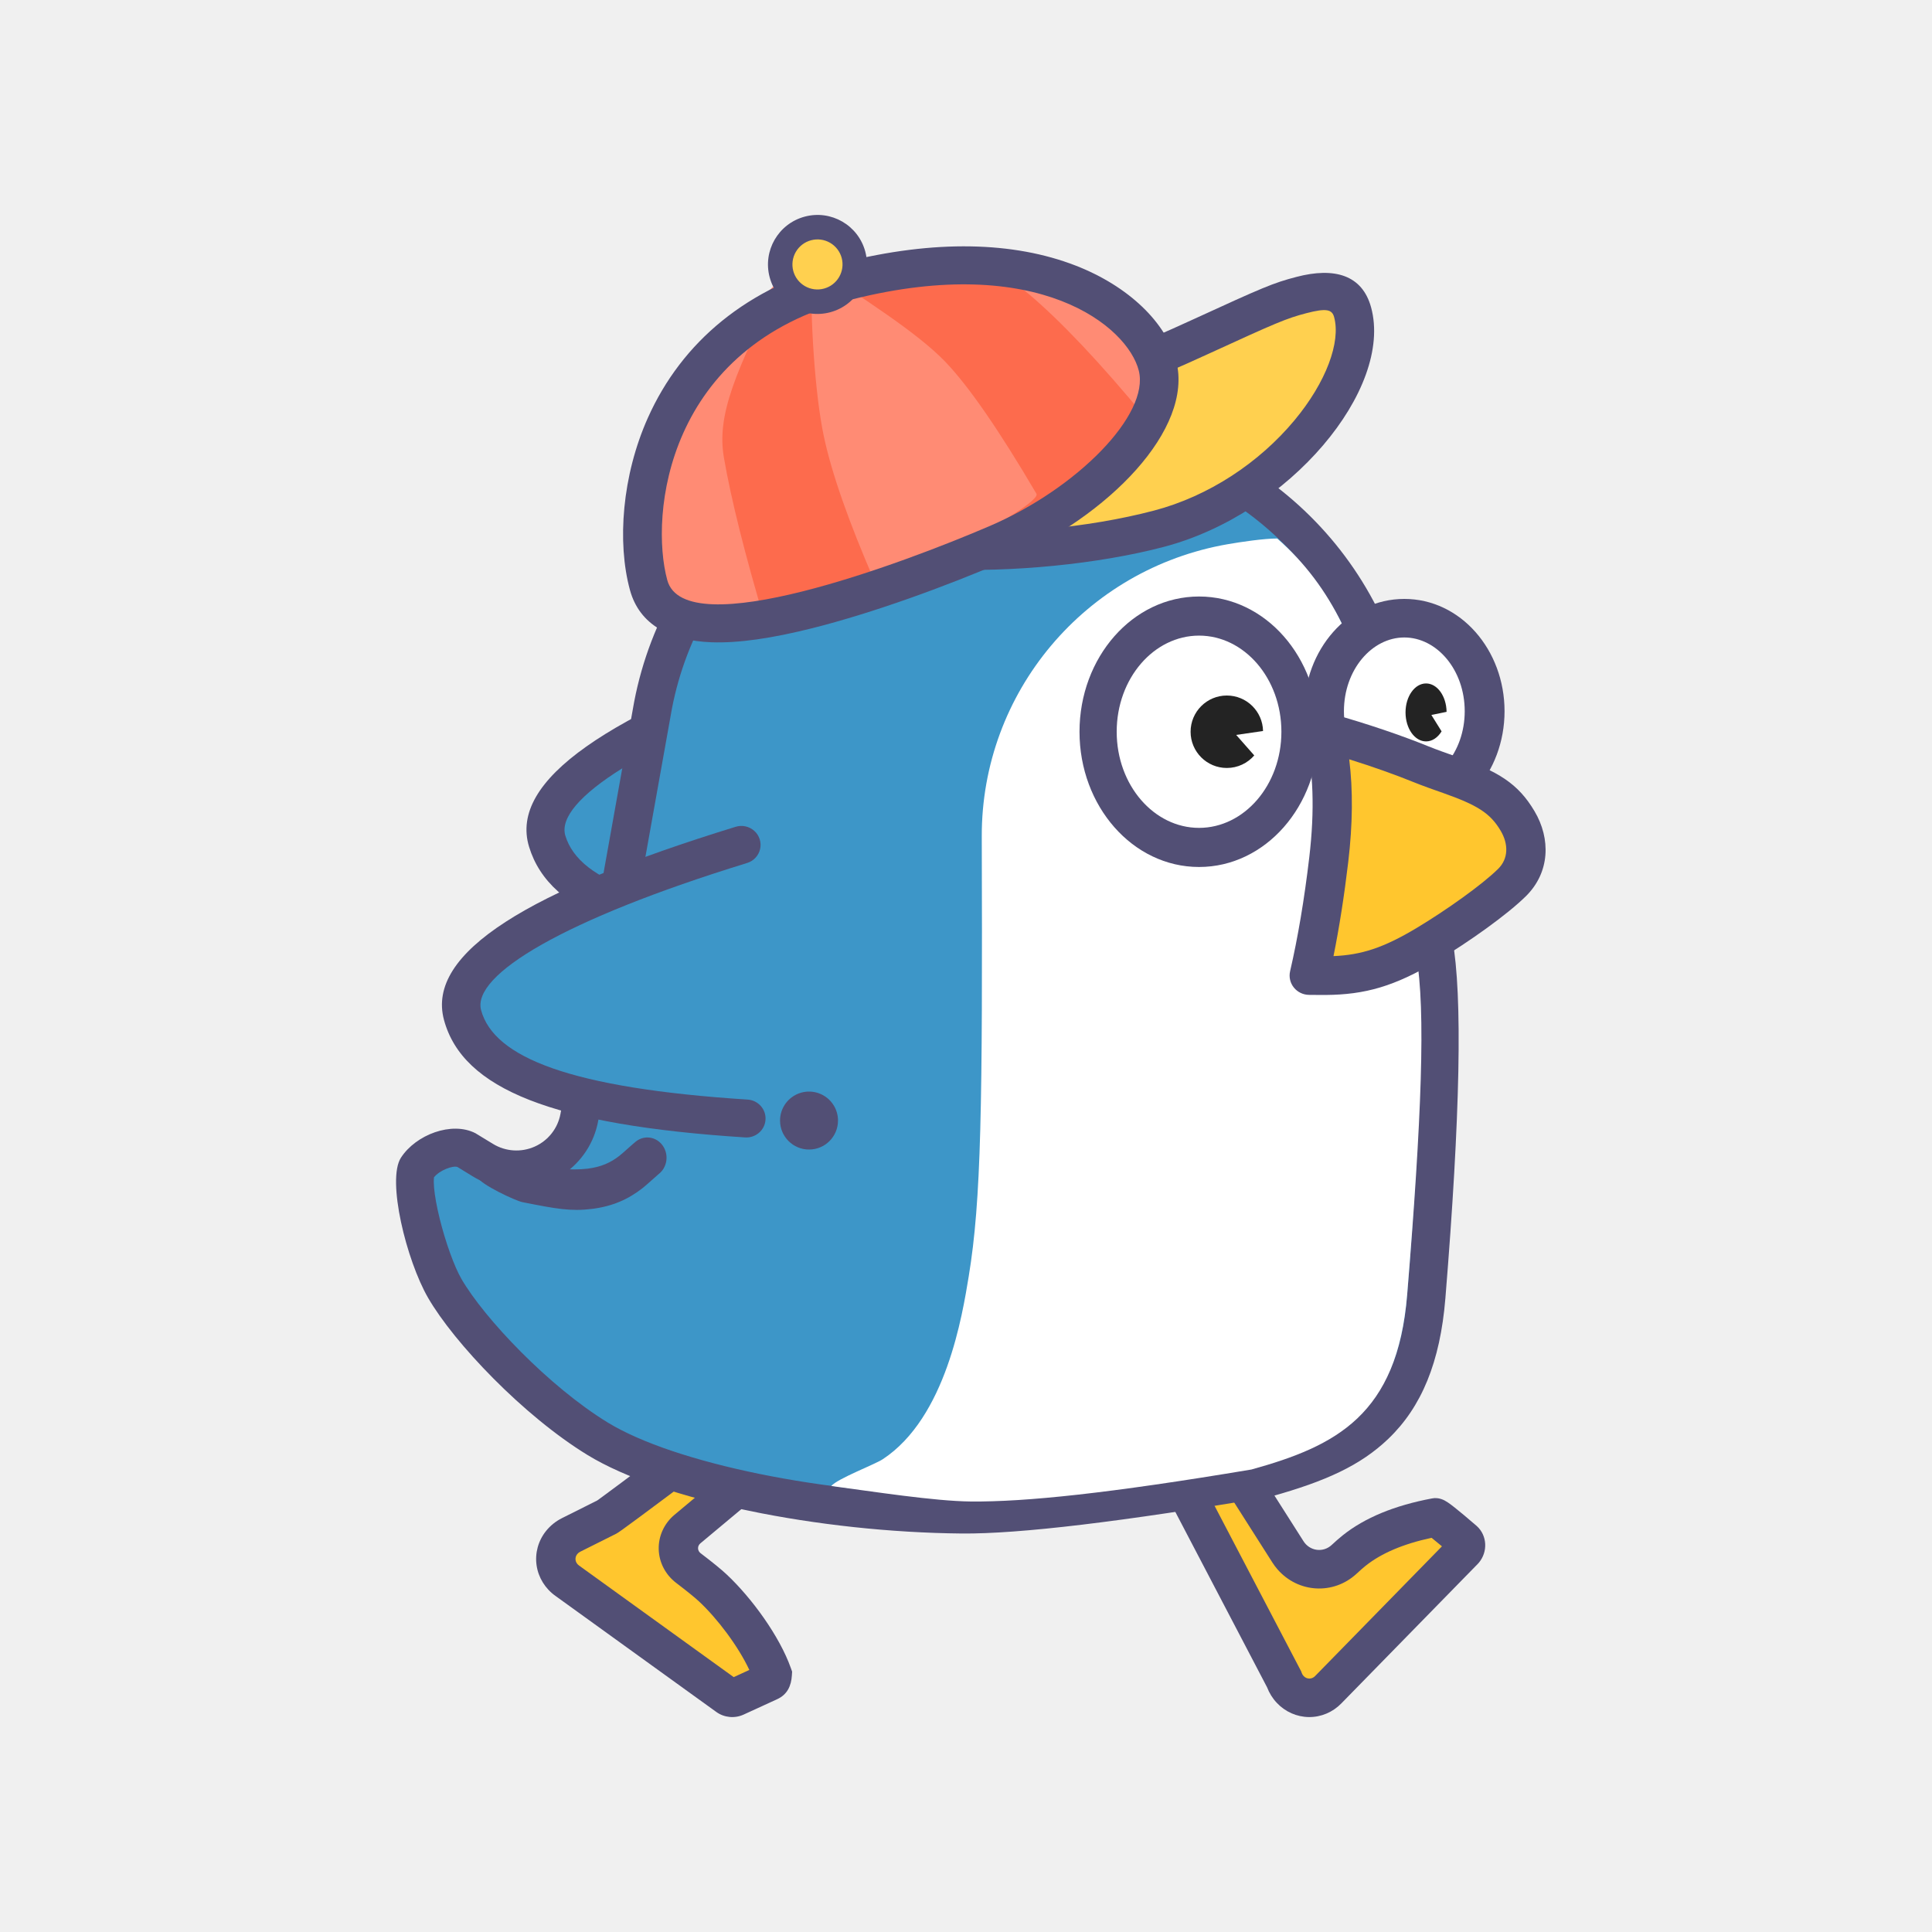
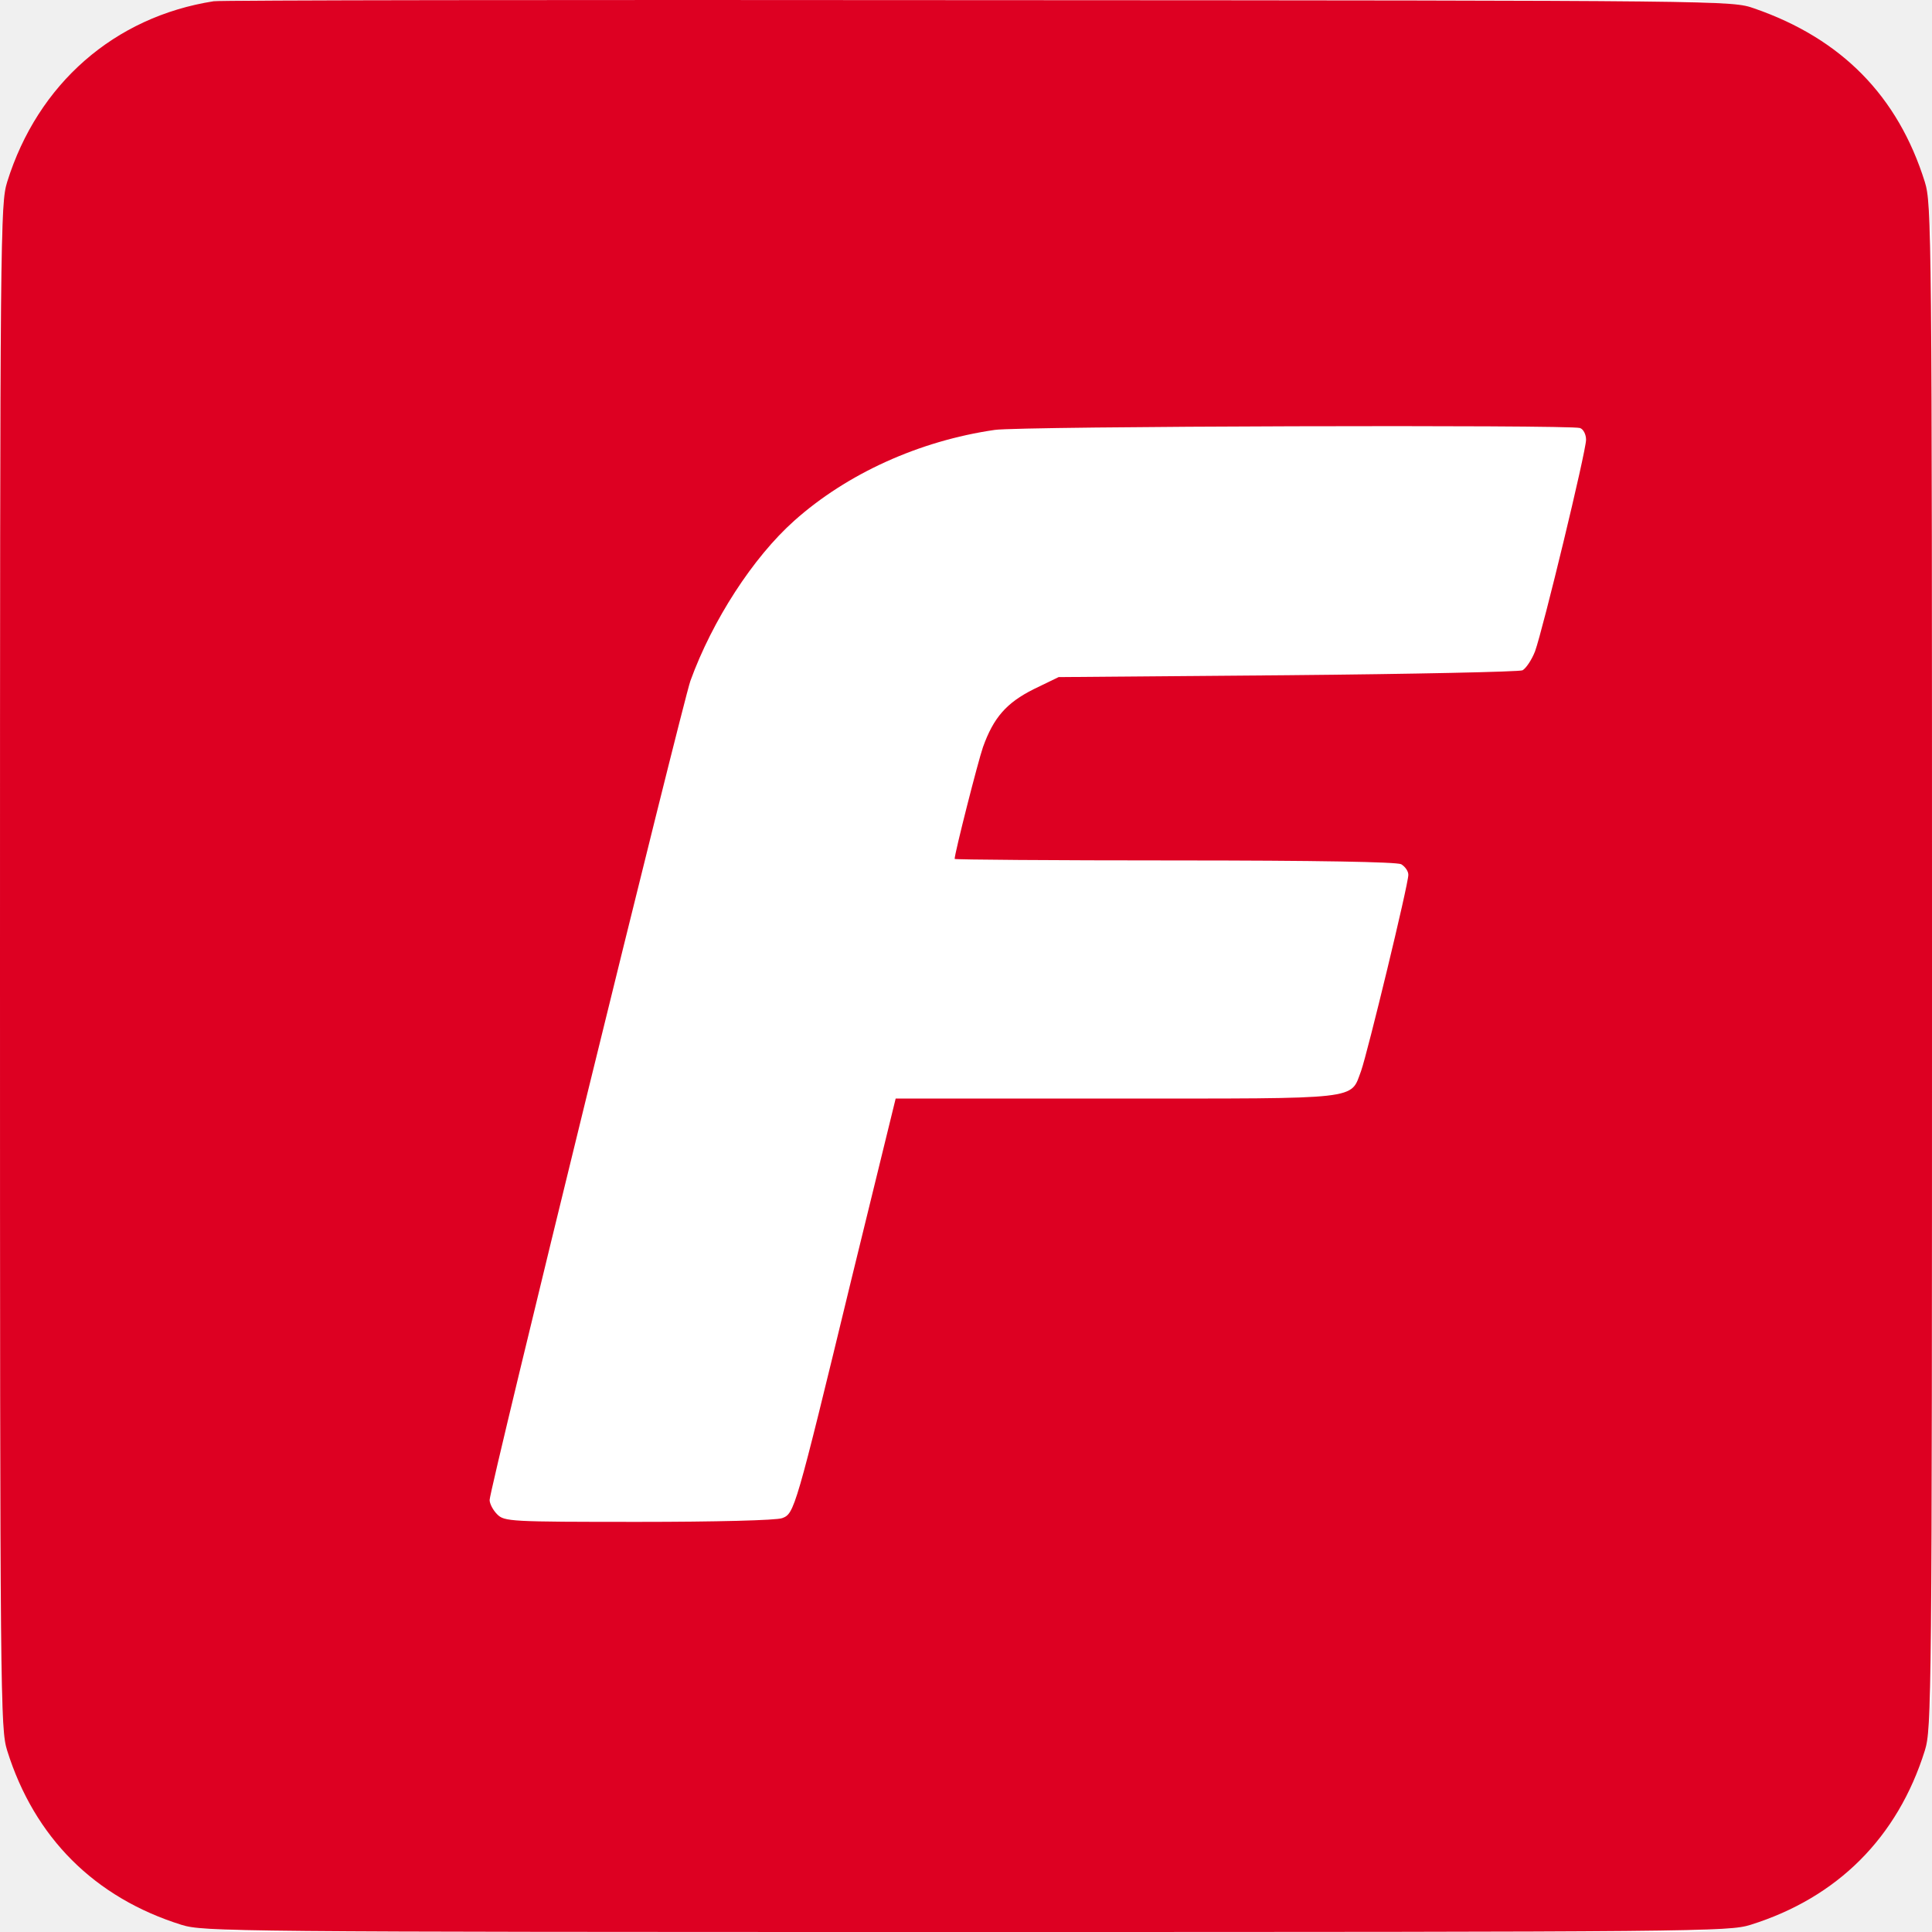
- <svg xmlns="http://www.w3.org/2000/svg" height="800" viewBox="0 0 800 800" width="800">
-   <g fill="none" transform="translate(164 89)">
-     <path d="m118.51 540.854 26.545-22.31c.617-.515.959-1.275.928-2.064-.031-.789-.432-1.521-1.088-1.989l-13.835-9.963c-1.041-.747-2.477-.695-3.459.124-27.156 20.48-41.029 30.864-41.621 31.164l-14.777 7.443c-1.511.761-2.83 1.835-3.864 3.146-1.854 2.348-2.657 5.321-2.226 8.248.43 2.928 2.057 5.565 4.515 7.317l65.446 47.5c.821.592 1.917.698 2.843.269l13.678-6.313c.829-.38 1.296-1.448 1.405-3.193-4.723-13.446-16.726-28.31-24.214-35.35-1.92-1.804-5.222-4.501-9.904-8.097-2.218-1.702-3.648-4.189-3.976-6.913-.327-2.724.476-5.463 2.231-7.613.411-.514.872-.985 1.373-1.406z" fill="#ffc62e" />
-     <path d="m85.564 530.673c2.678-1.975 5.352-3.956 8.02-5.943 7.034-5.234 17.436-13.014 31.2-23.328 3.891-3.079 9.458-3.21 13.501-.319l14.09 10.083c2.652 1.894 4.269 4.845 4.394 8.024s-1.254 6.24-3.75 8.322l-27.034 22.582c-.612.511-.956 1.258-.938 2.038.018.78.397 1.511 1.033 1.995 4.967 3.784 8.501 6.66 10.701 8.715 10.502 9.806 22.048 25.717 26.703 38.889l.516 1.463-.098 1.547c-.272 4.318-1.866 7.916-6.062 9.845l-13.93 6.391c-3.676 1.684-8.016 1.271-11.279-1.073l-66.627-48.074c-4.253-3.026-7.067-7.572-7.809-12.616s.65-10.164 3.863-14.211c1.781-2.242 4.053-4.08 6.654-5.381l14.576-7.299c.693-.495 1.38-.994 2.276-1.649zm49.674-17.23-.223.173c.076-.058.152-.113.223-.173zm-9.799 60.667c-1.714-1.599-4.902-4.195-9.473-7.681-4.438-3.385-7.08-8.501-7.206-13.954-.127-5.453 2.275-10.677 6.552-14.25l21.939-18.33-5.426-3.881c-30.149 22.595-39.24 29.35-40.551 30.007l-15.049 7.534c-.477.239-.893.575-1.219.987-1.173 1.473-.866 3.546.741 4.698l64.063 46.222 6.472-2.973c-4.576-9.798-13.202-21.245-20.842-28.379z" fill="#524f75" />
-     <path d="m370.248 551.589-26.01-39.377c-.752-1.146-2.254-1.542-3.479-.917l-15.3 7.817c-1.505.981-1.845 2.661-1.024 3.91l44.166 81.316c.561 1.572 1.455 3.005 2.623 4.202 2.13 2.185 5.051 3.43 8.112 3.459 3.06.028 6.005-1.163 8.175-3.308l58.702-57.818c1.126-1.286 1.005-2.995-.12-3.976-7.805-6.475-11.977-9.662-12.514-9.563-14.873 2.695-26.515 7.283-34.927 13.768-1.473 1.156-2.904 2.364-4.292 3.62v-.003c-3.481 3.096-8.146 4.531-12.778 3.93s-8.77-3.18-11.333-7.061z" fill="#ffc62e" />
-     <path d="m321.907 514.425.343-.231 15.103-8.015c4.694-2.489 10.452-.924 13.348 3.63l25.065 39.398c1.236 1.942 3.23 3.231 5.462 3.531 2.232.3 4.48-.418 6.157-1.968 1.473-1.383 2.993-2.712 4.558-3.983 9.192-7.355 21.548-12.408 37.009-15.317 1.291-.259 2.624-.168 3.87.266.497.165.93.359 1.353.577.484.258.953.545 1.466.893.75.508 1.667 1.205 2.809 2.109 2.108 1.673 5.066 4.148 9.042 7.576 4.376 3.959 4.651 10.7.856 15.21l-.392.433-56.57 57.845c-3.558 3.643-8.38 5.667-13.392 5.62-5.012-.049-9.797-2.164-13.289-5.875-1.748-1.85-3.12-4.043-4.035-6.448l-42.206-80.676c-2.917-5.01-1.327-11.349 3.443-14.575zm79.507 44.98c-.907.726-2.154 1.819-3.713 3.263-9.542 8.812-24.207 7.977-32.749-1.869-.77-.885-1.474-1.829-2.105-2.824l-22.532-35.415-5.986 3.175 40.485 77.387.198.585c.17.492.441.939.789 1.306.614.659 1.459 1.036 2.346 1.045.886.009 1.738-.35 2.365-.997l52.571-53.757c-1.332-1.128-2.68-2.236-4.043-3.324-.085-.066-.167-.136-.255-.199-11.766 2.513-20.873 6.432-27.369 11.626z" fill="#524f75" />
-     <path d="m183 299c-82.303-6.647-111.015-22.685-116.529-44.322-5.513-21.637 37.577-45.138 116.354-67.678" fill="#3d96c8" />
-     <path d="m70.103 257.052c-4.421-14.487 32.614-38.857 106.467-64.763 2.648-.929 4.6-3.202 5.12-5.964.521-2.761-.469-5.591-2.597-7.423-2.127-1.832-5.069-2.388-7.717-1.459-83.32 29.228-124.756 56.492-116.296 84.207 8.651 28.342 46.031 41.979 124.756 44.344 2.821.112 5.485-1.301 6.977-3.701 1.492-2.4 1.583-5.418.238-7.904-1.345-2.486-3.919-4.058-6.742-4.116-72.455-2.179-104.274-13.787-110.207-33.221z" fill="#524f75" />
-     <path d="m81.551 509.748c30.315 18.55 95.25 30.732 150.324 31.245 23.144.213 64.975-4.786 125.504-14.995 35.927-10.039 61.965-23.336 66.16-74.849 6.096-74.899 7.091-123.713 2.973-146.439-3.329-18.403-9.195-50.606-17.603-96.607-12.078-66.093-69.587-114.103-136.684-114.103h-31.368c-66.651 0-123.912 47.395-136.462 112.946l-30.375 169.957c-2.555 14.299-16.265 23.825-30.618 21.282-3.263-.581-6.388-1.767-9.211-3.497l-6.721-4.115c-5.871-3.016-16.405 1.144-20.436 7.389-4.031 6.245 4.57 37.819 11.415 49.672 6.848 11.838 32.786 43.567 63.103 62.114z" fill="#3d96c8" />
-     <path d="m79.306 513.502c-26.603-16.269-55.275-46.469-66.039-65.087-8.984-15.544-17.19-48.828-11.249-58.027 6.201-9.602 21.099-15.149 30.828-10.161l7.268 4.426c5.225 3.202 11.703 3.623 17.302 1.125 5.599-2.498 9.594-7.591 10.671-13.603l30.494-170.503c13.304-69.448 74.027-119.673 144.717-119.673h31.471c71.162 0 132.15 50.88 144.951 120.899 8.436 46.129 14.321 78.419 17.664 96.879 4.291 23.701 3.287 73.062-2.887 148.869-2.148 26.388-9.895 45.024-23.663 58.18-11.453 10.941-25.766 17.498-48.489 23.841-61.984 10.493-104.307 15.547-128.137 15.325-58.954-.54-124.145-13.685-154.902-32.491zm-63.568-110.754c.297 3.451 1.107 7.92 2.318 12.831 2.41 9.778 6.065 19.886 8.99 24.948 9.477 16.39 36.305 44.65 60.583 59.493 27.835 17.023 90.401 29.633 146.733 30.155 22.559.206 64.045-4.738 124.1-14.856 20.175-5.66 32.3-11.249 41.369-19.91 10.732-10.258 16.973-25.272 18.829-48.053 6.057-74.391 7.04-122.913 3.083-144.785-3.343-18.447-9.225-50.729-17.661-96.85-11.426-62.503-65.843-107.902-129.313-107.902h-31.471c-63.049 0-117.227 44.816-129.088 106.723l-30.475 170.405c-3.332 18.634-21.213 31.054-39.934 27.737-4.257-.754-8.333-2.3-12.014-4.558l-6.37-3.902c-1.878-.696-7.432 1.368-9.713 4.279-.127 1.279-.106 2.613.034 4.245z" fill="#524f75" />
-     <path d="m422.439 306.907c4.01 21.979 2.18 67.74-3.761 140.186-4.087 49.823-29.455 62.686-64.469 72.396-58.977 9.876-93.655 13.457-116.209 13.249-15.128-.14-40.876-4.17-57.787-6.42 2.553-3.049 17.955-8.881 21.283-11.064 26.318-17.275 33.04-60.026 35.614-75.632 5.232-31.721 5.769-70.25 5.42-182.232-.185-59.686 42.83-110.812 101.847-121.046 5.309-.922 15.1-2.383 20.489-2.357 22.984 19.975 35.215 47.951 39.559 78.026 5.744 31.142 12.323 63.743 18.014 94.895z" fill="#fff" />
-     <path d="m395 245.77c11.757 8.306 26.243 8.306 38 0s19-23.657 19-40.27c0-25.681-15.269-44.24-36.256-44.24-20.987 0-39.744 18.559-39.744 44.24 0 16.613 7.243 31.964 19 40.27z" fill="#fff" />
-     <path d="m417.5 252c23.282 0 41.5-21.106 41.5-46.5s-18.221-46.5-41.5-46.5c-23.282 0-41.5 21.106-41.5 46.5s18.224 46.5 41.5 46.5zm0-15.963c-13.455 0-25.008-13.388-25.008-30.537s11.558-30.537 25.008-30.537c13.449 0 25.008 13.388 25.008 30.537s-11.558 30.537-25.008 30.537z" fill="#524f75" />
-     <path d="m432.934 213.843c-1.564 2.547-3.863 4.157-6.434 4.157-4.696 0-8.5-5.373-8.5-12s3.804-12 8.5-12c4.637 0 8.406 5.242 8.5 11.757l-6.301 1.293 4.235 6.795z" fill="#232323" />
-     <path d="m378.997 319.473c13.996-1.072 25.838 3.058 47.458-12.529 9.015-6.502 25.343-19.567 32.959-28.527 7.213-8.483 4.908-18.733 0-25.528-10.093-13.972-20.947-18.659-38.048-23.889-6.568-2.007-19.968-7.388-39.366-11 4.965 14.51 1.156 36.998.56 57.463-.517 17.866-1.526 29.518-3.562 44.01z" fill="#ffc62e" />
-     <path d="m394.293 267.807c1.836-15.571 1.974-29.699.39-42.391 10.148 3.17 19.231 6.443 26.481 9.381 1.999.808 4.052 1.588 6.432 2.447.921.334 1.855.664 3.058 1.091l2.93 1.035c14.04 4.979 19.443 8.25 23.798 15.608 3.337 5.63 3.19 11.614-1.01 15.779-6.603 6.555-21.604 17.193-33.658 24.432-13.948 8.375-23.02 11.211-34.541 11.718 2.416-11.977 4.452-25.008 6.121-39.101zm-16.239 55.149 1.774.019c2.421.025 3.705.032 5.186.019 16.044-.131 28.342-3.439 46.157-14.138 13.086-7.855 28.992-19.138 36.735-26.822 9.923-9.853 10.267-23.725 3.507-35.128-6.819-11.502-14.977-16.446-32.331-22.599l-2.947-1.041c-1.17-.414-2.069-.734-2.941-1.051-1.967-.704-3.919-1.447-5.855-2.228-10.676-4.322-24.951-9.277-40.776-13.677-5.974-1.662-11.559 3.629-10.102 9.578 3.396 13.901 3.981 30.595 1.687 50.069-2.064 17.5-4.712 33.239-7.946 47.217-.546 2.363.023 4.842 1.549 6.742 1.526 1.901 3.843 3.018 6.302 3.039z" fill="#524f75" />
-     <path d="m294 211.5c0 25.681 17.013 46.5 38 46.5s38-20.819 38-46.5-17.013-46.5-38-46.5-38 20.819-38 46.5z" fill="#fff" />
-     <path d="m332.501 270c27.489 0 49.499-25.221 49.499-55.999 0-30.781-22.007-56.001-49.499-56.001-27.494 0-49.501 25.221-49.501 56.001 0 30.778 22.007 55.999 49.501 55.999zm0-16.195c-18.675 0-34.101-17.674-34.101-39.804 0-22.133 15.423-39.807 34.101-39.807 18.678 0 34.099 17.674 34.099 39.807 0 22.13-15.426 39.804-34.099 39.804z" fill="#524f75" />
-     <path d="m355.36 223.805c-2.755 3.18-6.816 5.195-11.356 5.195-8.285 0-15.004-6.716-15.004-15s6.72-15 15.004-15c8.185 0 14.834 6.552 14.996 14.698l-11.121 1.617z" fill="#232323" />
-     <path d="m81.134 411.579c8.51-1.054 15.09-4.005 20.964-8.631 1.903-1.501 6.199-5.453 6.617-5.772 1.706-1.303 2.852-3.269 3.185-5.464.333-2.196-.174-4.441-1.409-6.242-1.234-1.803-3.096-3.013-5.176-3.365-2.08-.352-4.207.184-5.912 1.489-1.165.889-5.577 4.95-6.803 5.912-3.73 2.938-7.713 4.724-13.317 5.417-6.826.844-16.403-.028-28.581-2.708-2.8-.673-5.787-2.708-8.768 0-2.981 2.708-9.055 3.371-8.14 6.245.915 2.874 15.688 9.758 18.509 10.322 14.084 2.798 20.043 3.879 28.831 2.798z" fill="#524f75" />
-     <path d="m316.026 126.156c51.905-16.529 88.413-66.323 79.618-92.879-8.802-26.554-64.991 17.353-116.889 33.885-51.9 16.527-122.814 27.814-114.009 54.367 8.805 26.554 99.377 21.155 151.279 4.627z" fill="#ffd04f" />
-     <path d="m317.937 137.448c-26.98 7.094-63.1 10.69-93.347 9.232-36.048-1.739-60.07-9.871-64.723-26.923-4.015-14.702 6.118-25.186 25.994-33.147 13.201-5.288 26.304-8.618 59.321-15.877l4.909-1.081c13.433-2.966 21.942-4.951 30.222-7.128 6.499-1.709 13.368-3.982 20.81-6.835 8.436-3.235 16.693-6.818 28.719-12.333 29.38-13.476 33.308-15.166 42.99-17.696 15.739-4.114 27.237-.823 30.909 12.614 9.246 33.861-33.734 85.483-85.803 99.174zm-4.105-15.022c22.652-5.956 43.531-19.789 58.177-37.383 13.169-15.818 19.231-32.448 16.421-42.738-.86-3.15-3.144-3.802-11.522-1.613-8.306 2.171-12.351 3.913-40.361 16.758-12.309 5.646-20.828 9.343-29.658 12.73-7.957 3.05-15.368 5.501-22.479 7.373-8.537 2.245-17.219 4.27-30.846 7.276l-4.922 1.085c-32.013 7.041-44.759 10.277-56.796 15.097-13.356 5.35-17.94 10.095-16.676 14.724 4.793 17.552 83.007 21.323 138.661 6.69z" fill="#524f75" />
-     <path d="m249.786 131.466c36.333-17.223 68.18-52.234 62.636-70.757-5.543-18.527-51.766-52.732-127.204-28.687-75.447 24.05-78.508 96.42-69.831 123.678 8.682 27.257 98.066-7.01 134.399-24.233z" fill="#fd6b4d" />
-     <path d="m171.989 20.423c21.902 14.432 43.852 28.362 55.324 40.262 9.701 10.066 22.317 28.314 37.847 54.75 2.832 4.826-65.487 39.791-66.966 36.39-10.812-24.857-17.836-44.915-21.064-60.181-3.672-17.352-5.682-48.038-5.141-71.221zm5.174 2.577c32.723-8.369 51.627-7.192 73.083-5.804 21.455 1.385 44.331 13.048 66.754 32.965l-6.336 34.145c-19.058-23.062-35.332-40.291-48.819-51.685-9.422-7.959-21.81-10.477-47.015-8.621-21.16 1.558-23.463.682-36.793 0zm-16.686 2.215c-20.473 40.294-27.744 57.918-24.705 75.395 3.038 17.474 8.752 40.271 17.139 68.39l-49.143-7.119c-.231-5.304-3.781-9.972-3.768-14.914.076-28.309 4.176-50.738 12.294-67.278 9.539-19.428 24.634-30.083 48.182-54.474z" fill="#ff8b74" />
-     <path d="m245.958 128.752c36.033-15.507 66.206-46.054 61.583-64.301-4.618-18.246-41.429-48.902-118.586-29.502-77.152 19.399-83.972 89.396-76.651 116.264 7.328 26.872 97.618-6.954 133.654-22.461zm-73.627 42.372c-16.48 4.142-30.431 6.234-41.71 5.827-16.896-.616-29.796-7.05-33.779-21.659-5.377-19.726-3.252-47.445 7.462-71.352 13.992-31.227 40.951-54.24 80.689-64.231 38.202-9.608 70.846-8.627 96.325 1.233 22.009 8.52 37.713 23.721 41.762 39.708 7.084 28.011-27.765 64.044-70.704 82.521-25.411 10.931-55.257 21.724-80.046 27.954z" fill="#524f75" />
-     <path d="m187.49 16.109c-1.382-5.175-5.422-9.216-10.598-10.6-5.176-1.384-10.7.1-14.492 3.892-3.792 3.792-5.275 9.316-3.89 14.491 1.382 5.175 5.422 9.216 10.598 10.6 5.176 1.384 10.7-.1 14.492-3.892 3.792-3.792 5.275-9.316 3.89-14.491z" fill="#ffd04f" />
-     <path d="m179.794 40.294c-10.933 2.935-22.169-3.545-25.093-14.48-2.925-10.935 3.574-22.174 14.504-25.108s22.169 3.545 25.093 14.48c2.927 10.934-3.574 22.174-14.504 25.108zm-2.616-9.79c2.655-.707 4.922-2.442 6.3-4.823s1.756-5.213 1.05-7.873c-.716-2.657-2.457-4.921-4.839-6.292-2.382-1.372-5.211-1.739-7.863-1.021-2.656.707-4.924 2.442-6.302 4.824s-1.756 5.215-1.05 7.875c.717 2.657 2.458 4.92 4.841 6.291 2.383 1.371 5.211 1.738 7.864 1.019z" fill="#524f75" />
-     <path d="m147 370c-82.303-6.647-111.015-22.686-116.529-44.321s37.577-45.139 116.354-67.679" fill="#3d96c8" />
-     <g fill="#524f75">
-       <path d="m145.569 366.314c-73.242-4.707-105.033-17.399-110.349-37.008-3.965-14.611 34.375-37.642 110.023-60.921 2.75-.804 4.849-3.008 5.492-5.768.644-2.76-.267-5.649-2.384-7.561s-5.111-2.548-7.837-1.667c-85.349 26.266-128.239 52.027-120.657 79.985 7.755 28.589 45.101 43.501 124.677 48.608 4.38.282 8.163-2.997 8.448-7.324.285-4.327-3.034-8.063-7.414-8.345z" />
-       <path d="m159 375c0 6.627 5.373 12 12 12s12-5.373 12-12c0-4.287-2.287-8.249-6-10.392-3.713-2.144-8.287-2.144-12 0-3.713 2.144-6 6.105-6 10.392z" />
-     </g>
-   </g>
+ <svg xmlns="http://www.w3.org/2000/svg" width="120" height="120" viewBox="0 0 120 120" fill="none">
+   <path d="M0 16C0 7.163 7.163 0 16 0H104C112.837 0 120 7.163 120 16V104C120 112.837 112.837 120 104 120H16C7.163 120 0 112.837 0 104V16Z" fill="white" />
+   <path d="M13.268 0.079C7.115 1.042 2.348 5.197 0.446 11.301C0.023 12.663 0 14.377 0 60.016C0 105.656 0.023 107.369 0.446 108.731C2.137 114.131 5.871 117.864 11.272 119.554C12.634 119.977 14.348 120 60 120C105.652 120 107.366 119.977 108.728 119.554C114.129 117.864 117.863 114.131 119.554 108.731C119.977 107.369 120 105.656 120 60.016C120 14.377 119.977 12.663 119.554 11.301C117.886 5.972 114.387 2.403 108.963 0.525C107.554 0.032 107.507 0.032 60.705 0.009C34.943 -0.015 13.597 0.009 13.268 0.079ZM98.137 26.585C98.348 26.655 98.513 26.984 98.513 27.313C98.513 28.04 95.836 39.098 95.343 40.46C95.131 41 94.779 41.516 94.567 41.634C94.356 41.727 87.781 41.868 79.961 41.939L65.753 42.056L64.204 42.807C62.513 43.653 61.714 44.568 61.057 46.399C60.752 47.268 59.295 52.996 59.295 53.349C59.295 53.396 65.425 53.443 72.939 53.443C81.886 53.443 86.724 53.536 87.029 53.677C87.264 53.818 87.475 54.1 87.475 54.335C87.475 54.945 84.939 65.392 84.54 66.519C83.859 68.327 84.681 68.233 69.323 68.233H55.632L52.861 79.549C49.409 93.8 49.339 94.011 48.587 94.293C48.258 94.433 44.407 94.527 39.663 94.527C31.656 94.527 31.327 94.504 30.881 94.058C30.622 93.8 30.411 93.4 30.411 93.166C30.411 92.485 42.364 43.794 42.881 42.291C44.243 38.535 46.779 34.614 49.339 32.337C52.603 29.425 57.088 27.383 61.785 26.702C63.358 26.467 97.573 26.373 98.137 26.585Z" fill="#e80024" />
+   <path d="M13.268 0.079C7.115 1.042 2.348 5.197 0.446 11.301C0.023 12.663 0 14.377 0 60.016C0 105.656 0.023 107.369 0.446 108.731C2.137 114.131 5.871 117.864 11.272 119.554C12.634 119.977 14.348 120 60 120C105.652 120 107.366 119.977 108.728 119.554C114.129 117.864 117.863 114.131 119.554 108.731C119.977 107.369 120 105.656 120 60.016C120 14.377 119.977 12.663 119.554 11.301C117.886 5.972 114.387 2.403 108.963 0.525C107.554 0.032 107.507 0.032 60.705 0.009C34.943 -0.015 13.597 0.009 13.268 0.079ZM98.137 26.585C98.348 26.655 98.513 26.984 98.513 27.313C98.513 28.04 95.836 39.098 95.343 40.46C95.131 41 94.779 41.516 94.567 41.634C94.356 41.727 87.781 41.868 79.961 41.939L65.753 42.056L64.204 42.807C62.513 43.653 61.714 44.568 61.057 46.399C60.752 47.268 59.295 52.996 59.295 53.349C59.295 53.396 65.425 53.443 72.939 53.443C81.886 53.443 86.724 53.536 87.029 53.677C87.264 53.818 87.475 54.1 87.475 54.335C87.475 54.945 84.939 65.392 84.54 66.519C83.859 68.327 84.681 68.233 69.323 68.233H55.632L52.861 79.549C49.409 93.8 49.339 94.011 48.587 94.293C48.258 94.433 44.407 94.527 39.663 94.527C31.656 94.527 31.327 94.504 30.881 94.058C30.622 93.8 30.411 93.4 30.411 93.166C30.411 92.485 42.364 43.794 42.881 42.291C44.243 38.535 46.779 34.614 49.339 32.337C52.603 29.425 57.088 27.383 61.785 26.702C63.358 26.467 97.573 26.373 98.137 26.585Z" fill="black" fill-opacity="0.05" />
</svg>
